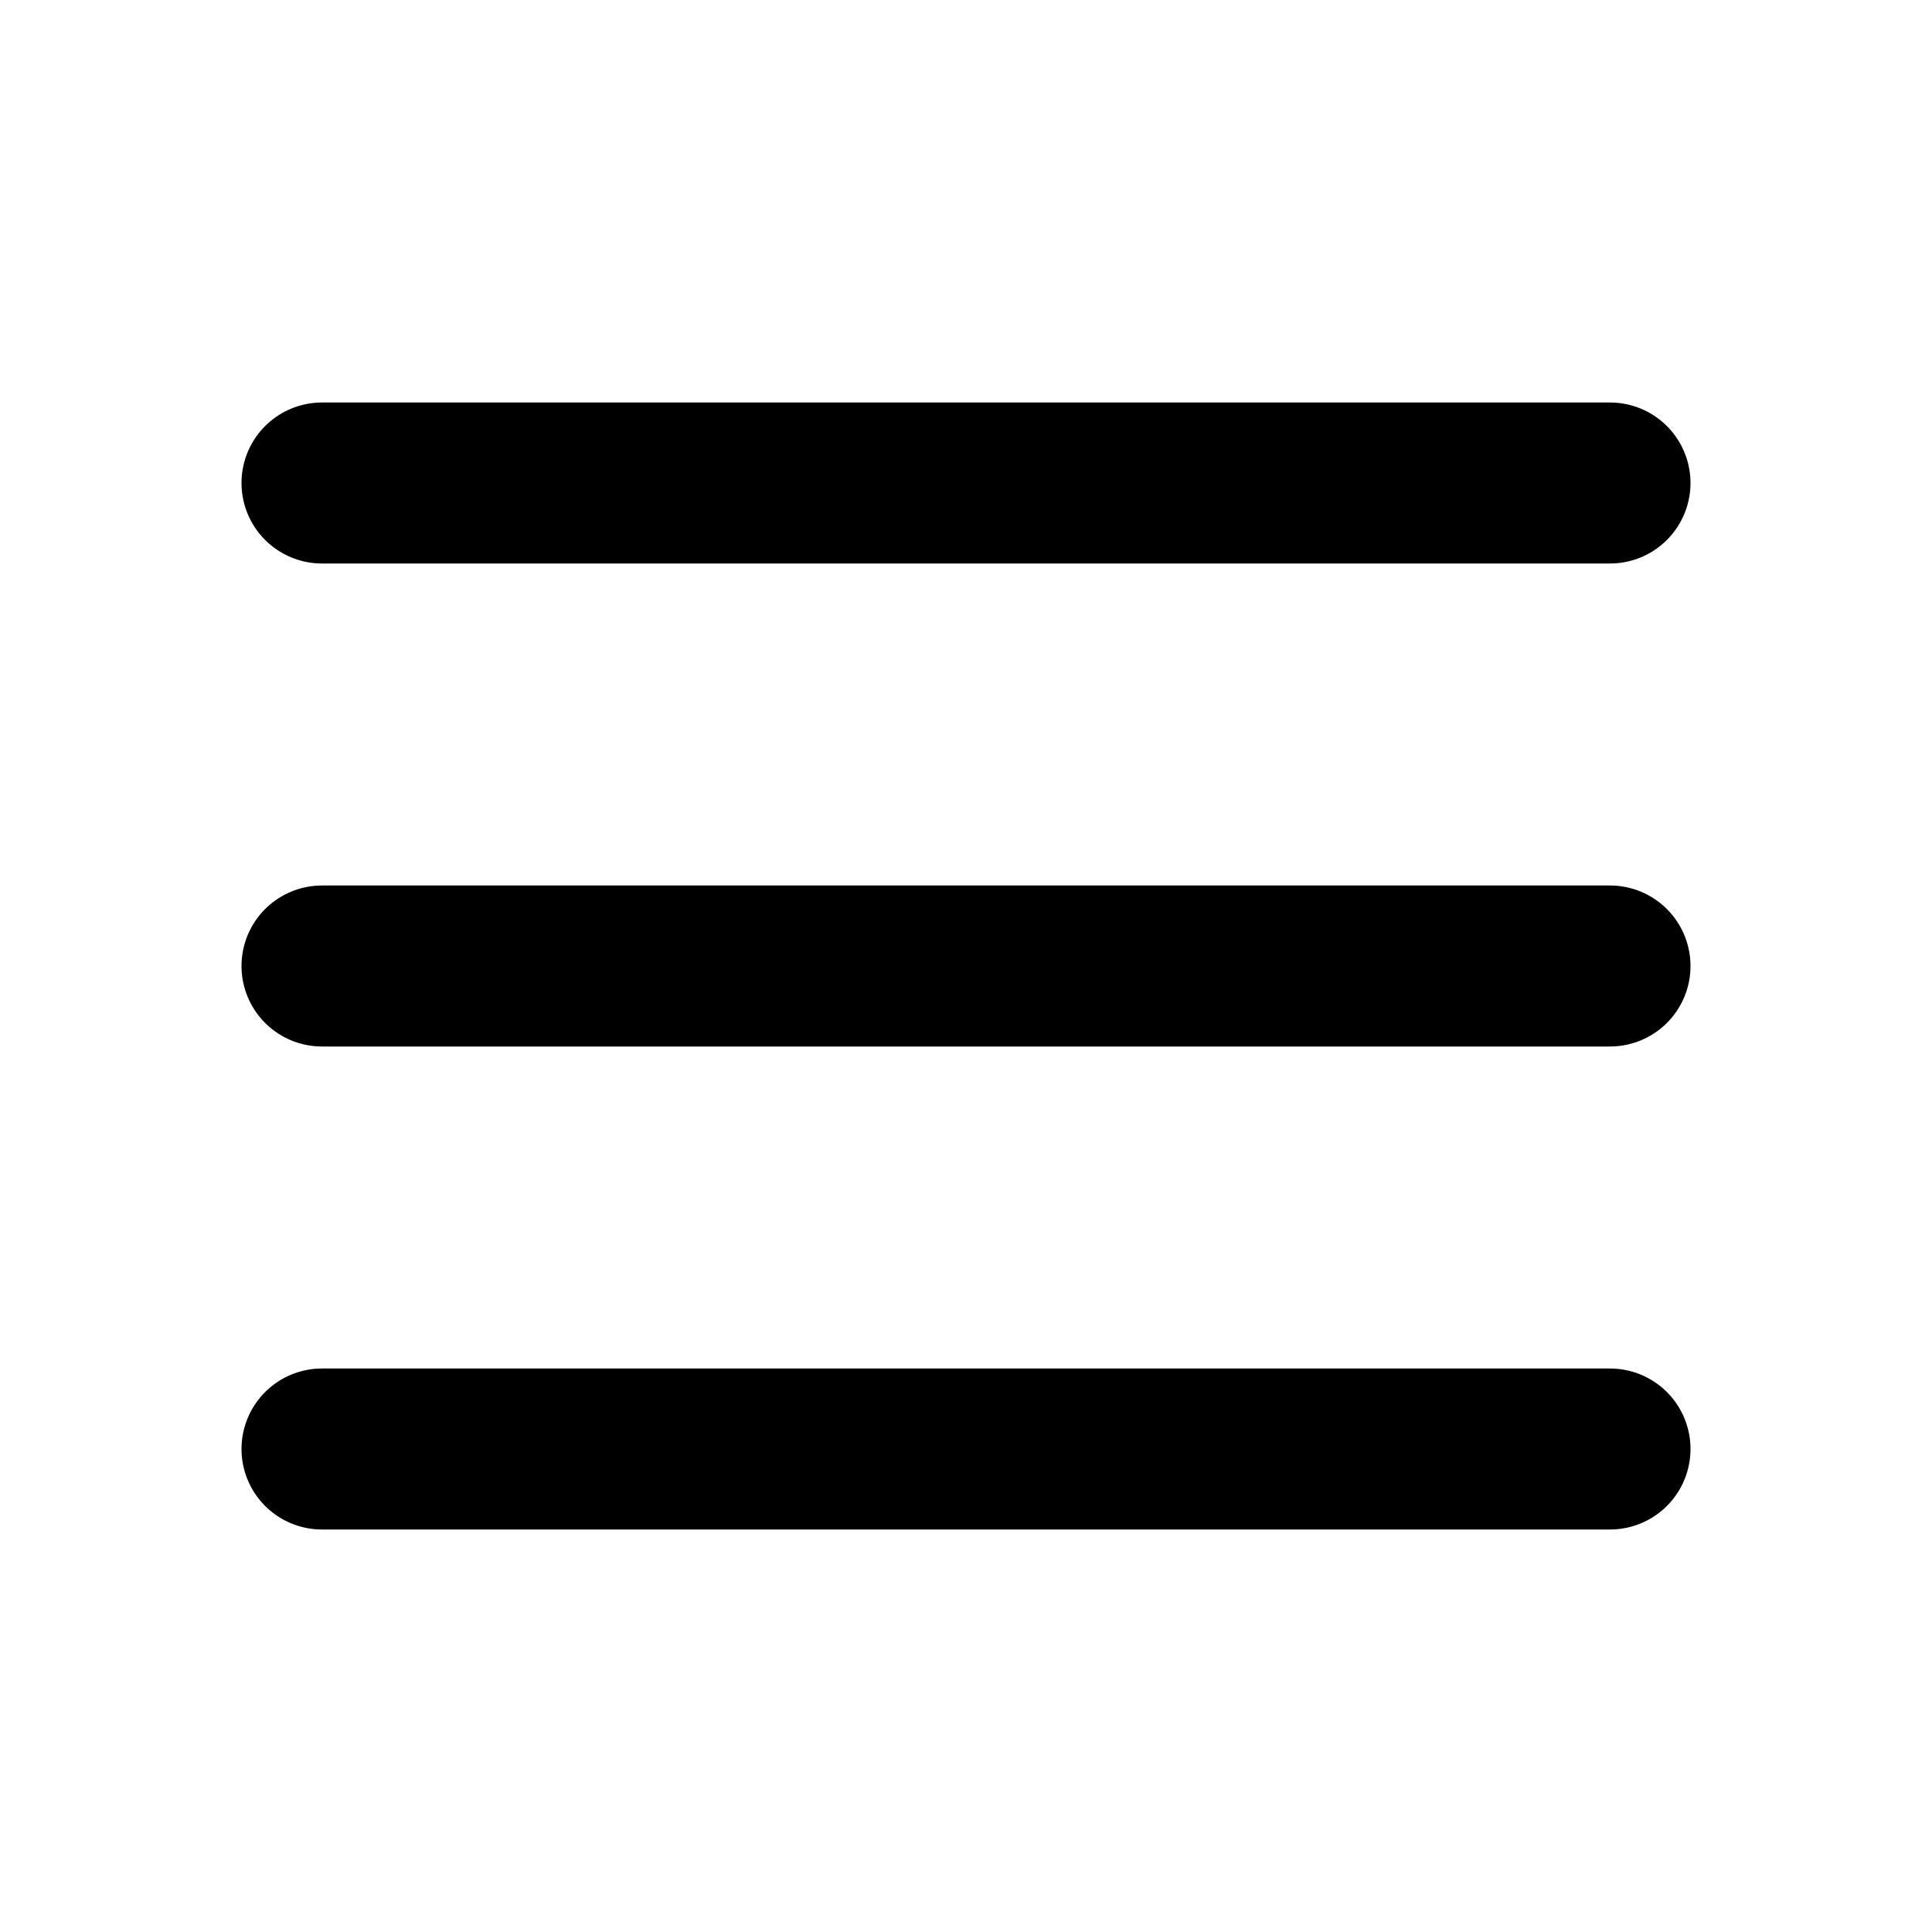
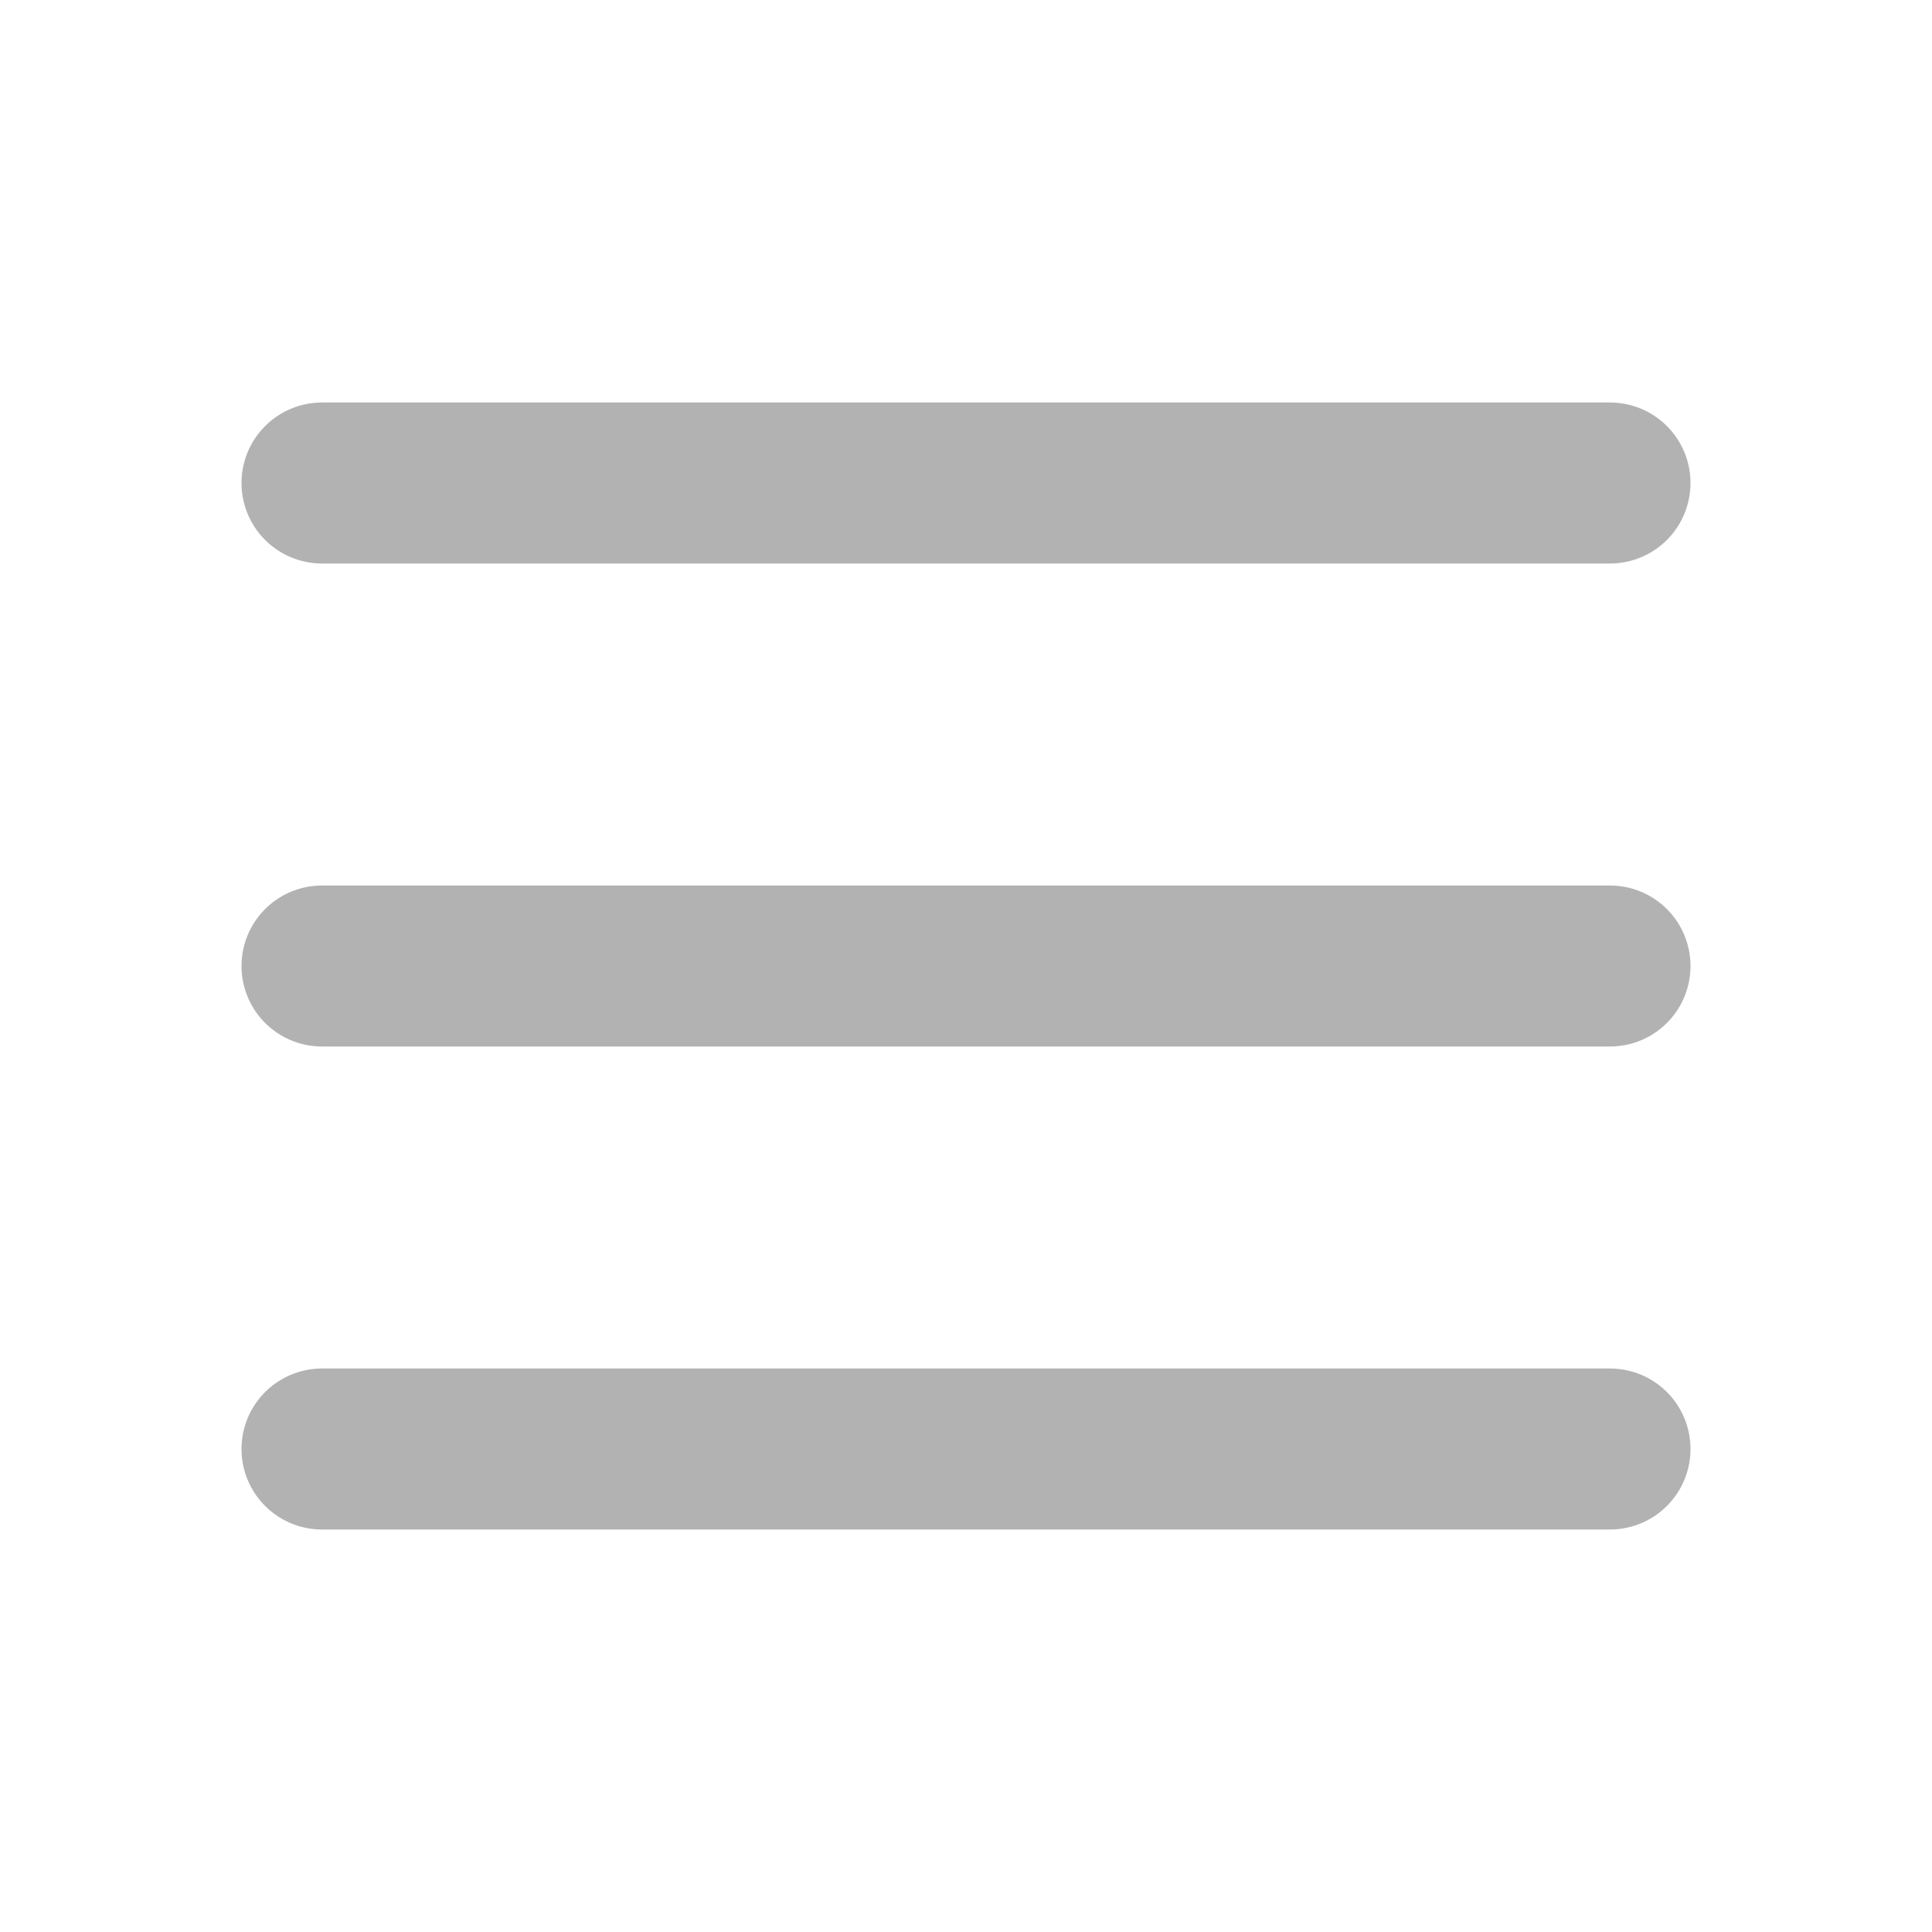
<svg xmlns="http://www.w3.org/2000/svg" width="800px" height="800px" viewBox="0 0 24 24" fill="none">
-   <path d="M4 18L20 18" stroke="#000000" stroke-width="2" stroke-linecap="round" />
-   <path d="M4 12L20 12" stroke="#000000" stroke-width="2" stroke-linecap="round" />
-   <path d="M4 6L20 6" stroke="#000000" stroke-width="2" stroke-linecap="round" />
+   <path d="M4 18L20 18" stroke="#b2b2b2" stroke-width="2" stroke-linecap="round" />
+   <path d="M4 12L20 12" stroke="#b2b2b2" stroke-width="2" stroke-linecap="round" />
+   <path d="M4 6L20 6" stroke="#b2b2b2" stroke-width="2" stroke-linecap="round" />
</svg>
